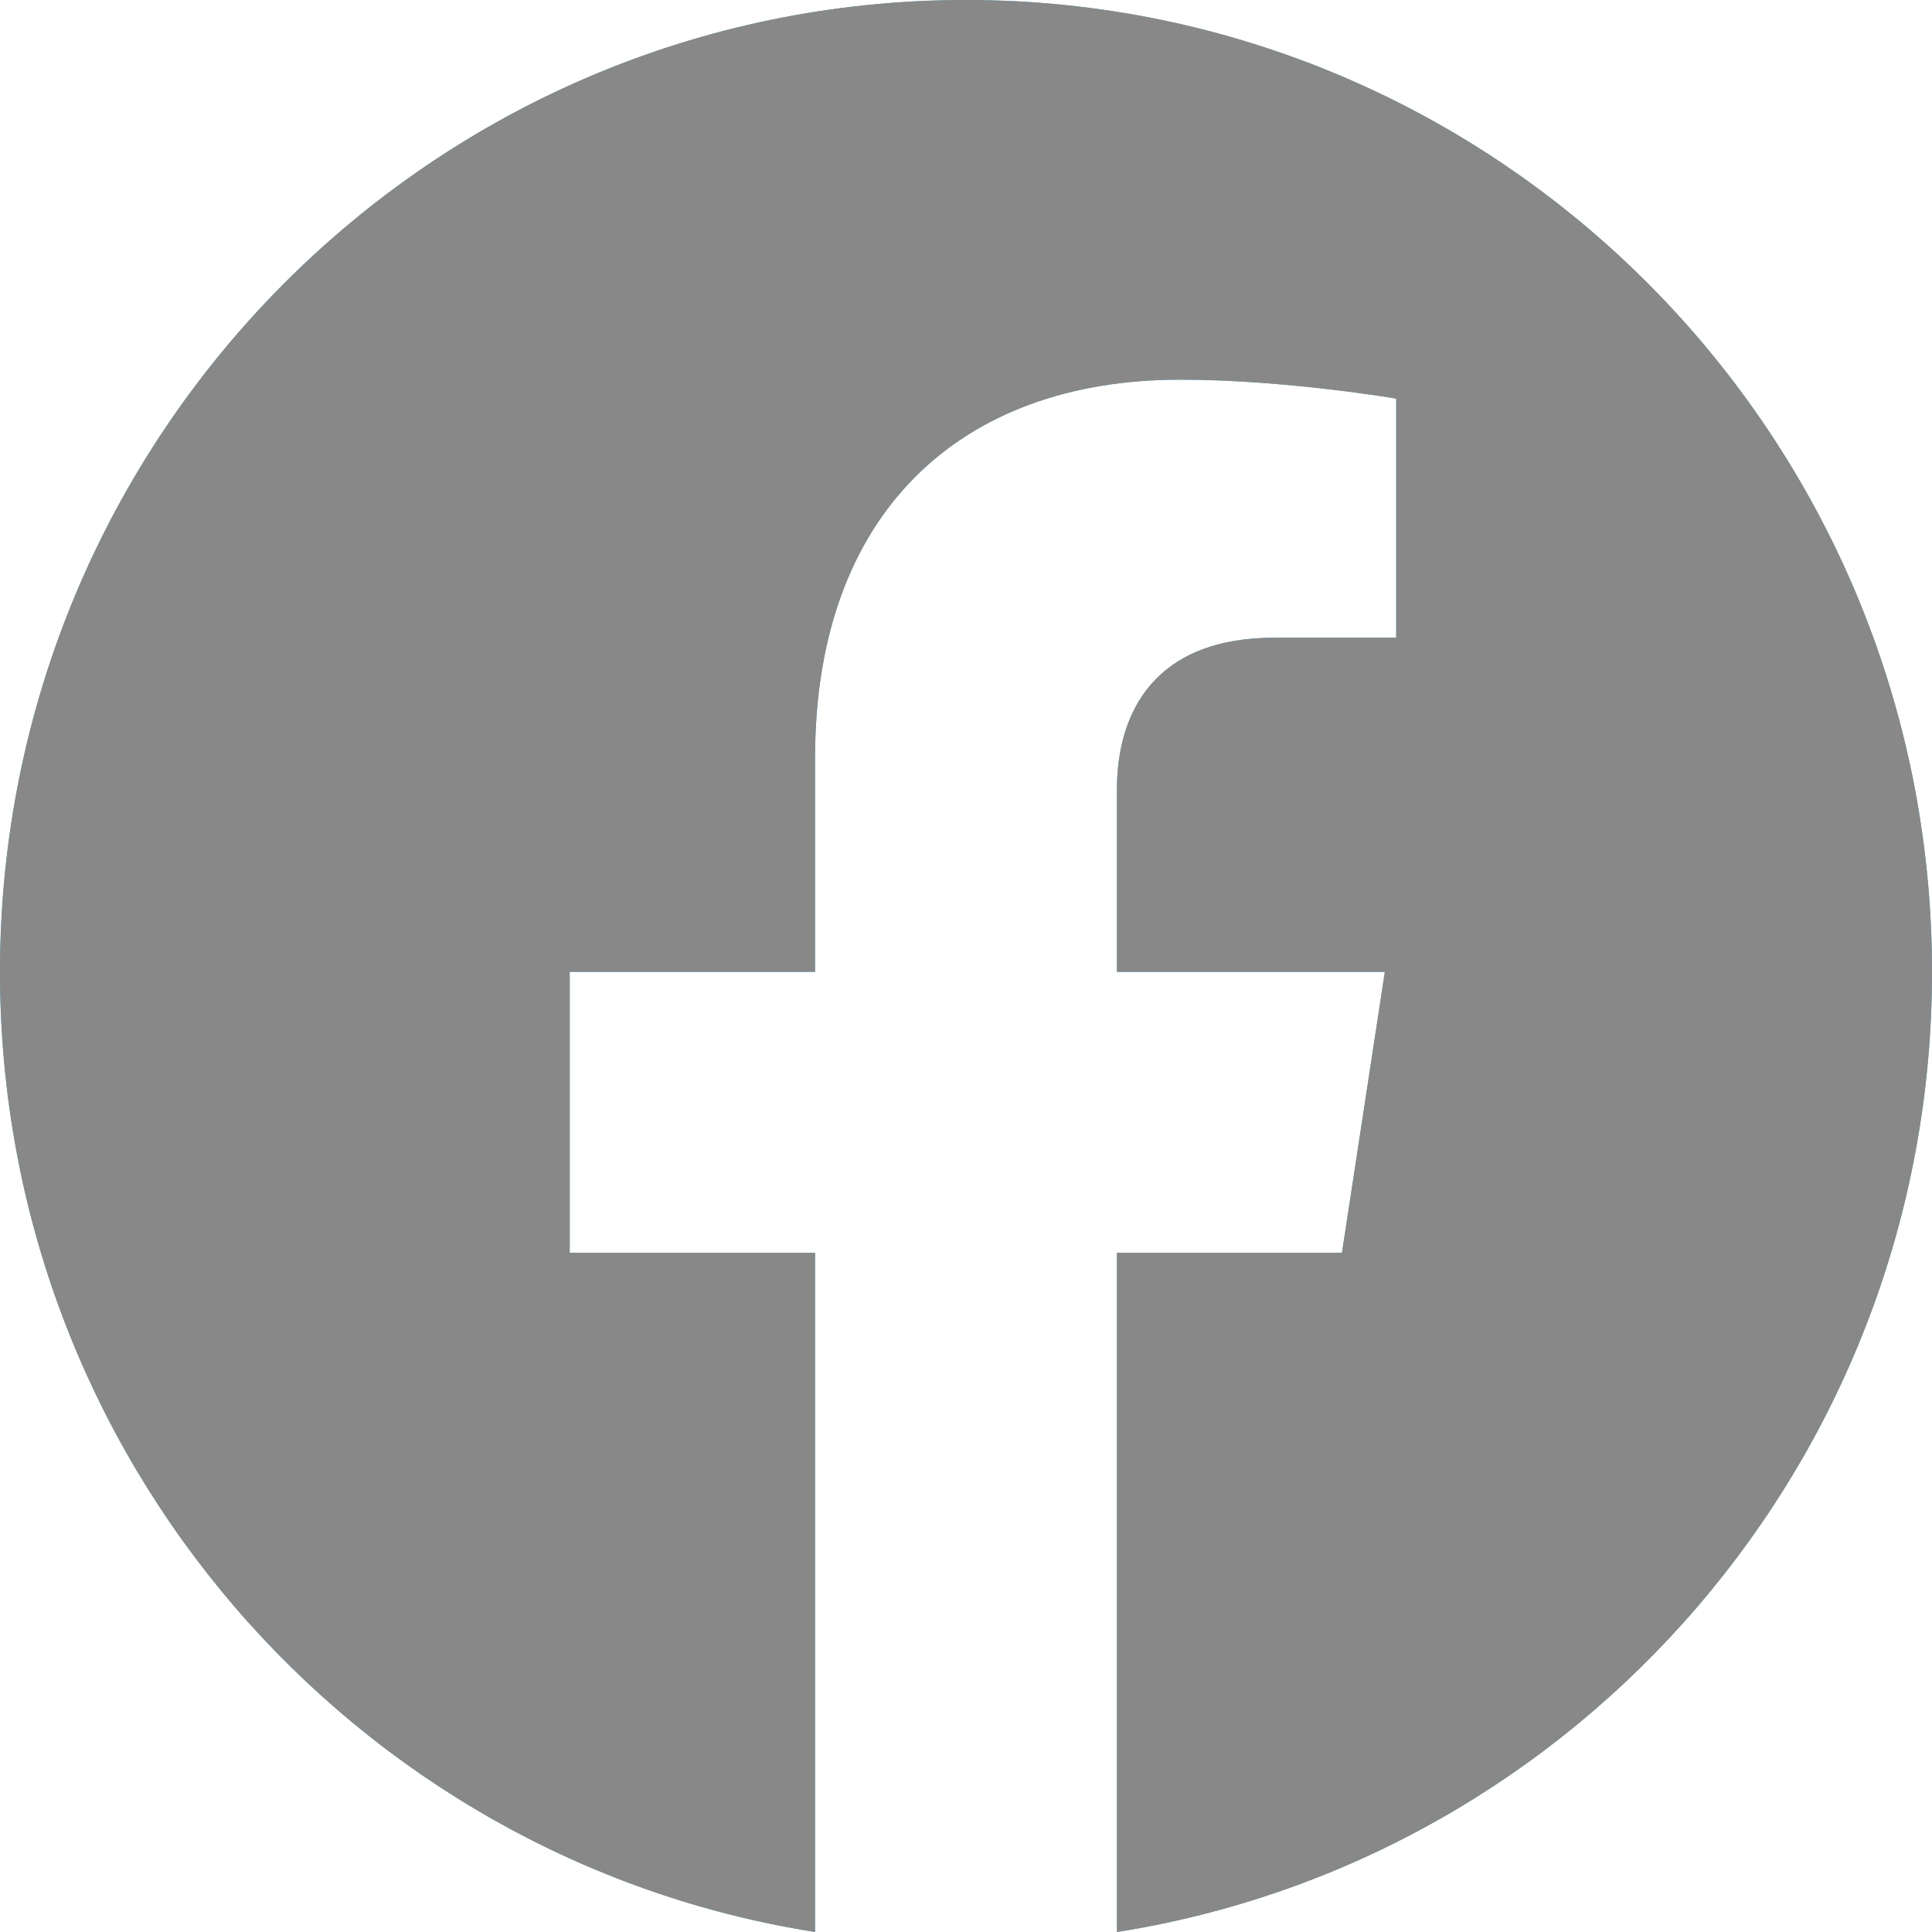
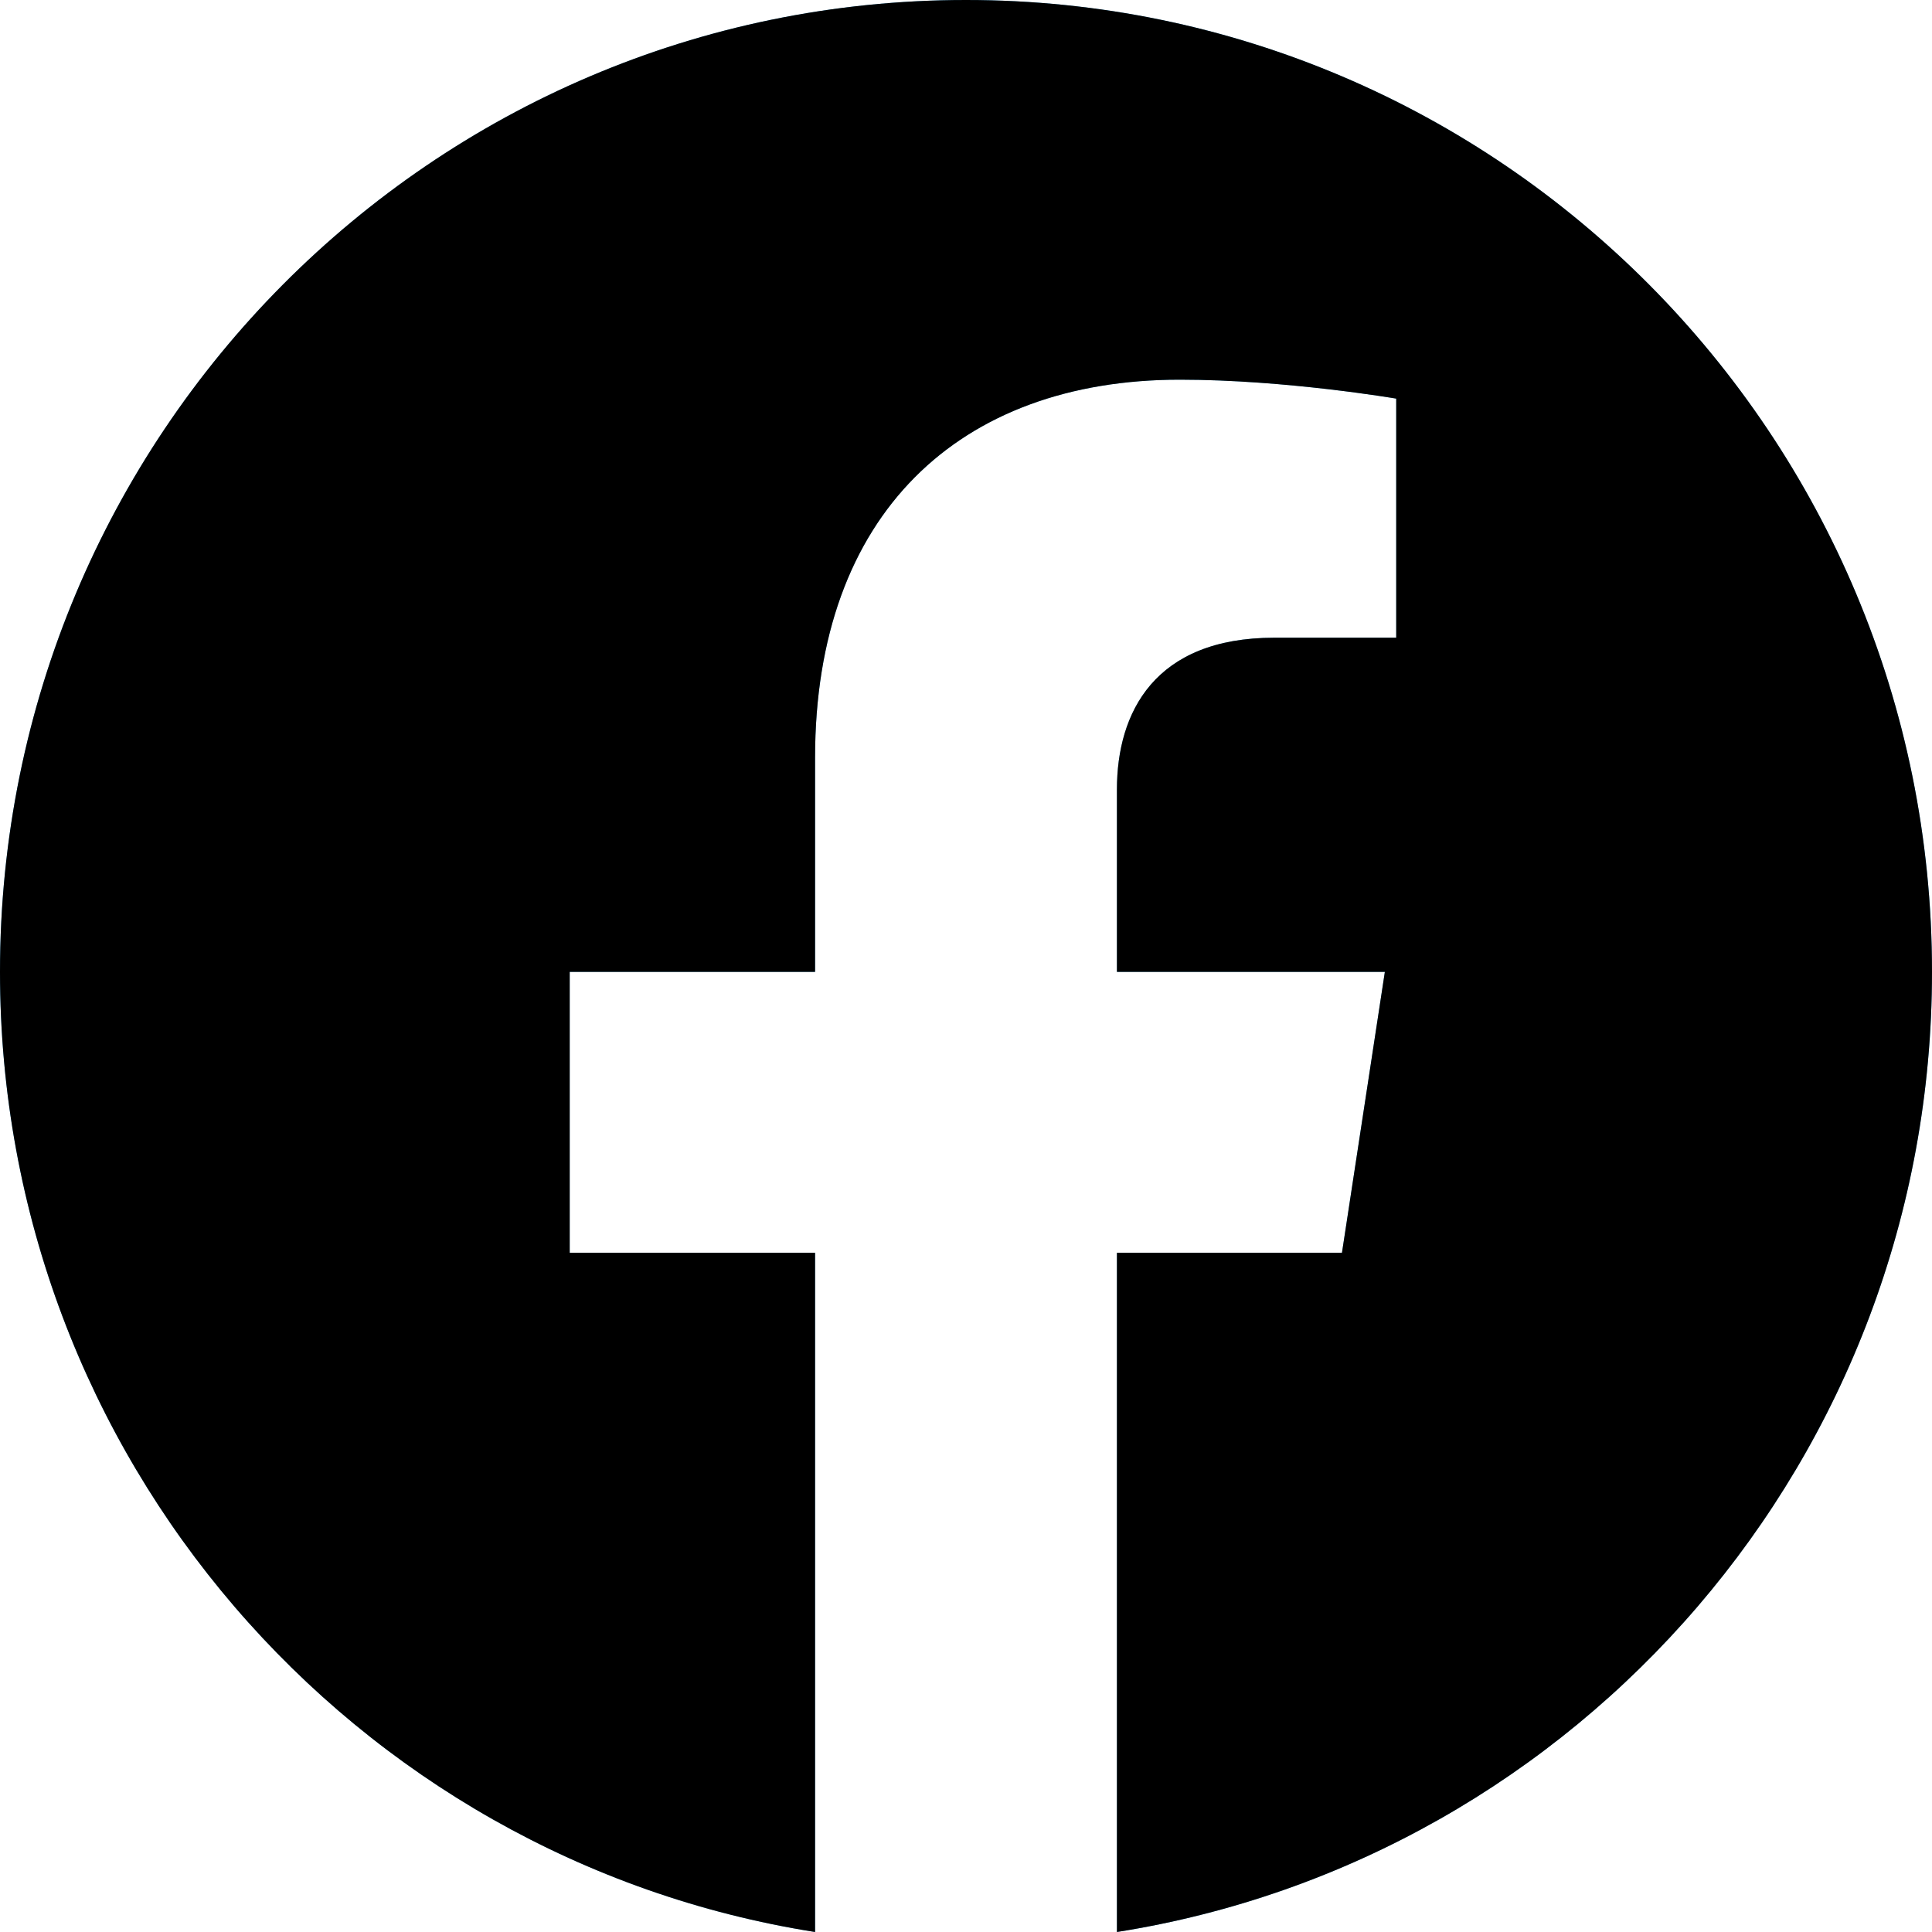
<svg xmlns="http://www.w3.org/2000/svg" width="25" height="25" viewBox="0 0 25 25" fill="none">
  <path d="M25 12.576C25 5.629 19.405 0 12.5 0C5.595 0 0 5.629 0 12.576C0 18.853 4.571 24.056 10.547 25V16.211H7.372V12.576H10.547V9.805C10.547 6.654 12.412 4.913 15.268 4.913C16.636 4.913 18.067 5.158 18.067 5.158V8.252H16.49C14.938 8.252 14.453 9.221 14.453 10.216V12.576H17.92L17.365 16.211H14.453V25C20.429 24.056 25 18.853 25 12.576Z" fill="#0884CA" fill-opacity="0.7" />
-   <path d="M25 12.576C25 5.629 19.405 0 12.5 0C5.595 0 0 5.629 0 12.576C0 18.853 4.571 24.056 10.547 25V16.211H7.372V12.576H10.547V9.805C10.547 6.654 12.412 4.913 15.268 4.913C16.636 4.913 18.067 5.158 18.067 5.158V8.252H16.49C14.938 8.252 14.453 9.221 14.453 10.216V12.576H17.92L17.365 16.211H14.453V25C20.429 24.056 25 18.853 25 12.576Z" fill="#888888" />
+   <path d="M25 12.576C25 5.629 19.405 0 12.5 0C5.595 0 0 5.629 0 12.576C0 18.853 4.571 24.056 10.547 25V16.211H7.372V12.576H10.547V9.805C10.547 6.654 12.412 4.913 15.268 4.913C16.636 4.913 18.067 5.158 18.067 5.158V8.252H16.49C14.938 8.252 14.453 9.221 14.453 10.216V12.576H17.92L17.365 16.211H14.453V25C20.429 24.056 25 18.853 25 12.576Z" fill="#000" />
</svg>
